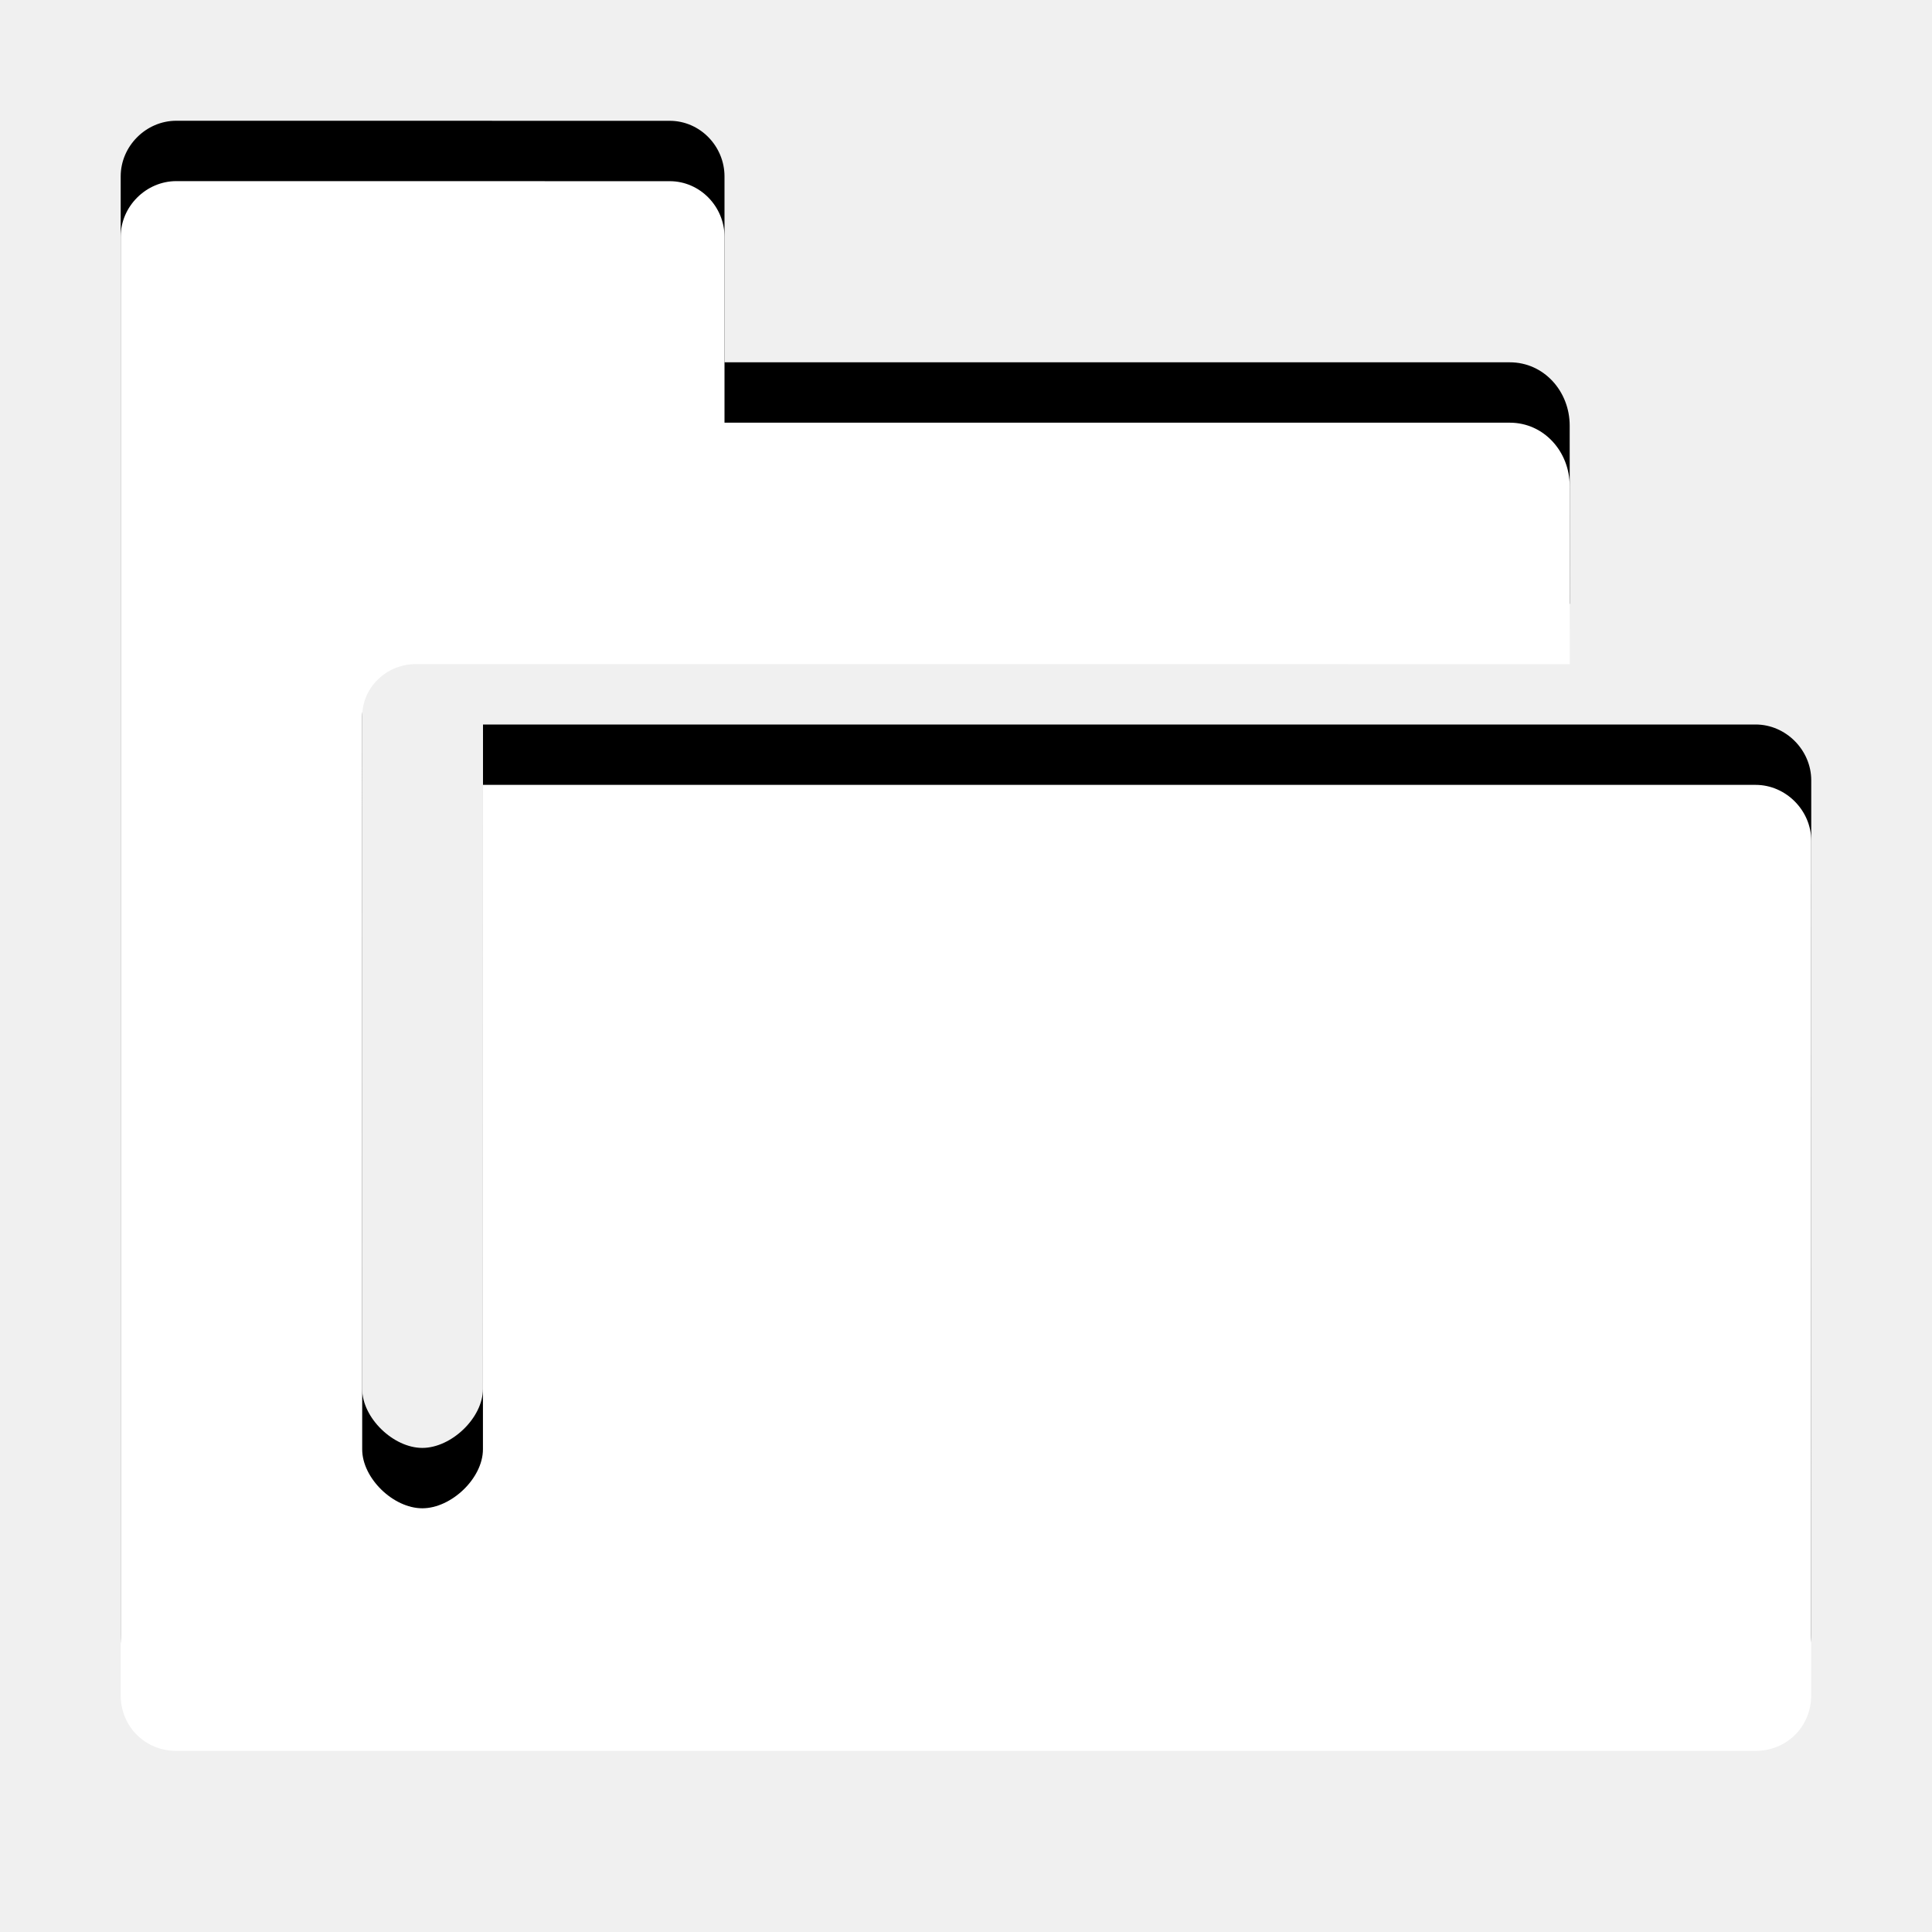
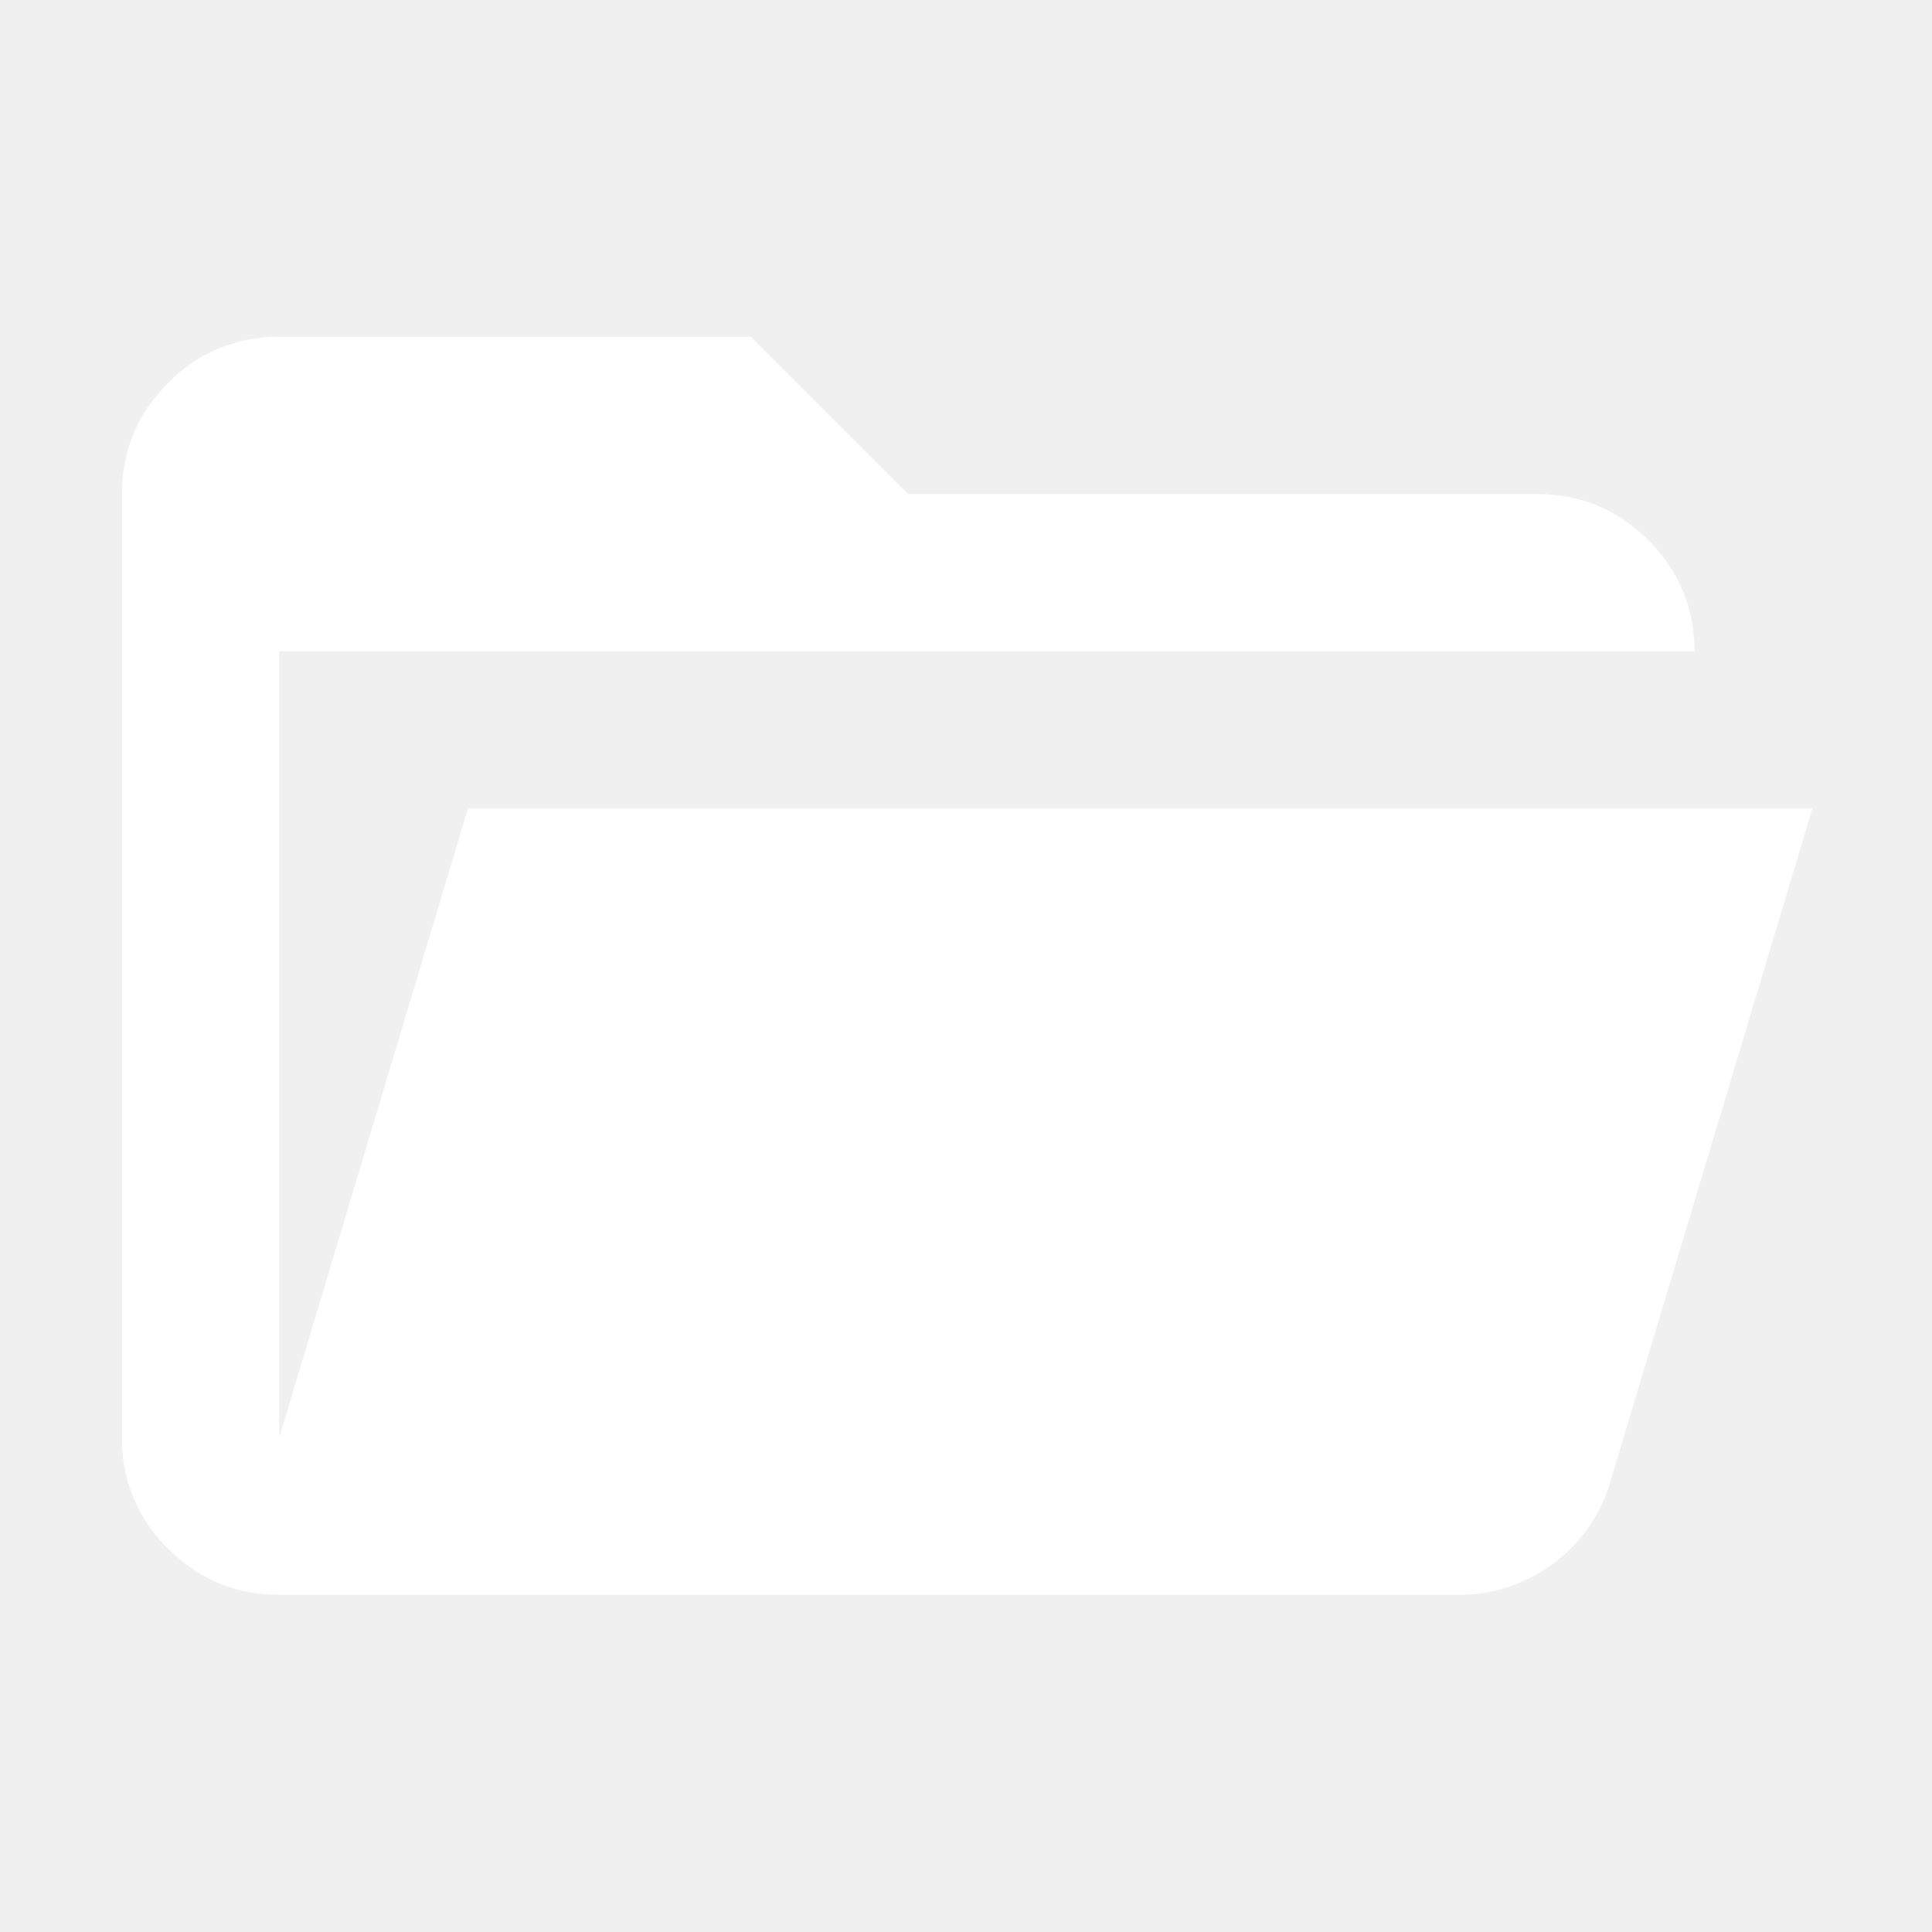
- <svg xmlns="http://www.w3.org/2000/svg" height="32" width="32" version="1.1">
-   <g transform="translate(573.14 110.3)" fill-rule="evenodd">
-     <path d="m-570.22-108.3c-0.501 0-0.921 0.42-0.921 0.921v24.158c0 0.517 0.403 0.921 0.921 0.921h26.158c0.518 0 0.921-0.403 0.921-0.921l0.001-14.154c0-0.501-0.42-0.925-0.921-0.925h-21.079l-0.001 11.005c0 0.48-0.524 0.977-1.004 0.977-0.48 0-0.996-0.497-0.996-0.977l0.001-12.143c0-0.48 0.405-0.862 0.885-0.862h4.594l14.521 0.001-0.001-2.952c0-0.567-0.426-1.048-0.992-1.048h-13.007v-3.079c0-0.501-0.406-0.921-0.907-0.921z" />
-     <path d="m-570.22-107.3c-0.501 0-0.921 0.42-0.921 0.921v24.158c0 0.517 0.403 0.921 0.921 0.921h26.158c0.518 0 0.921-0.403 0.921-0.921l0.001-14.154c0-0.501-0.42-0.925-0.921-0.925h-21.079l-0.001 11.005c0 0.48-0.524 0.977-1.004 0.977-0.48 0-0.996-0.497-0.996-0.977l0.001-12.143c0-0.48 0.405-0.862 0.885-0.862h4.594l14.521 0.001-0.001-2.952c0-0.567-0.426-1.048-0.992-1.048h-13.007v-3.079c0-0.501-0.406-0.921-0.907-0.921z" fill="#fff" />
-   </g>
+ <svg xmlns="http://www.w3.org/2000/svg" viewBox="0 0 32 32" height="32" width="32" xml:space="preserve" style="fill-rule:evenodd;clip-rule:evenodd;stroke-linejoin:round;stroke-miterlimit:2">
+   <path d="M4 20c-.55 0-1.021-.196-1.412-.587A1.927 1.927 0 0 1 2 18V6c0-.55.196-1.021.588-1.413A1.926 1.926 0 0 1 4 4h6l2 2h8c.55 0 1.021.196 1.413.587.391.392.587.863.587 1.413H4v10l2.4-8h17.1l-2.575 8.575a1.954 1.954 0 0 1-.737 1.038A1.99 1.99 0 0 1 19 20H4Z" style="fill:#fff;fill-rule:nonzero" transform="translate(-.585 .369) scale(1.30233)" />
</svg>
